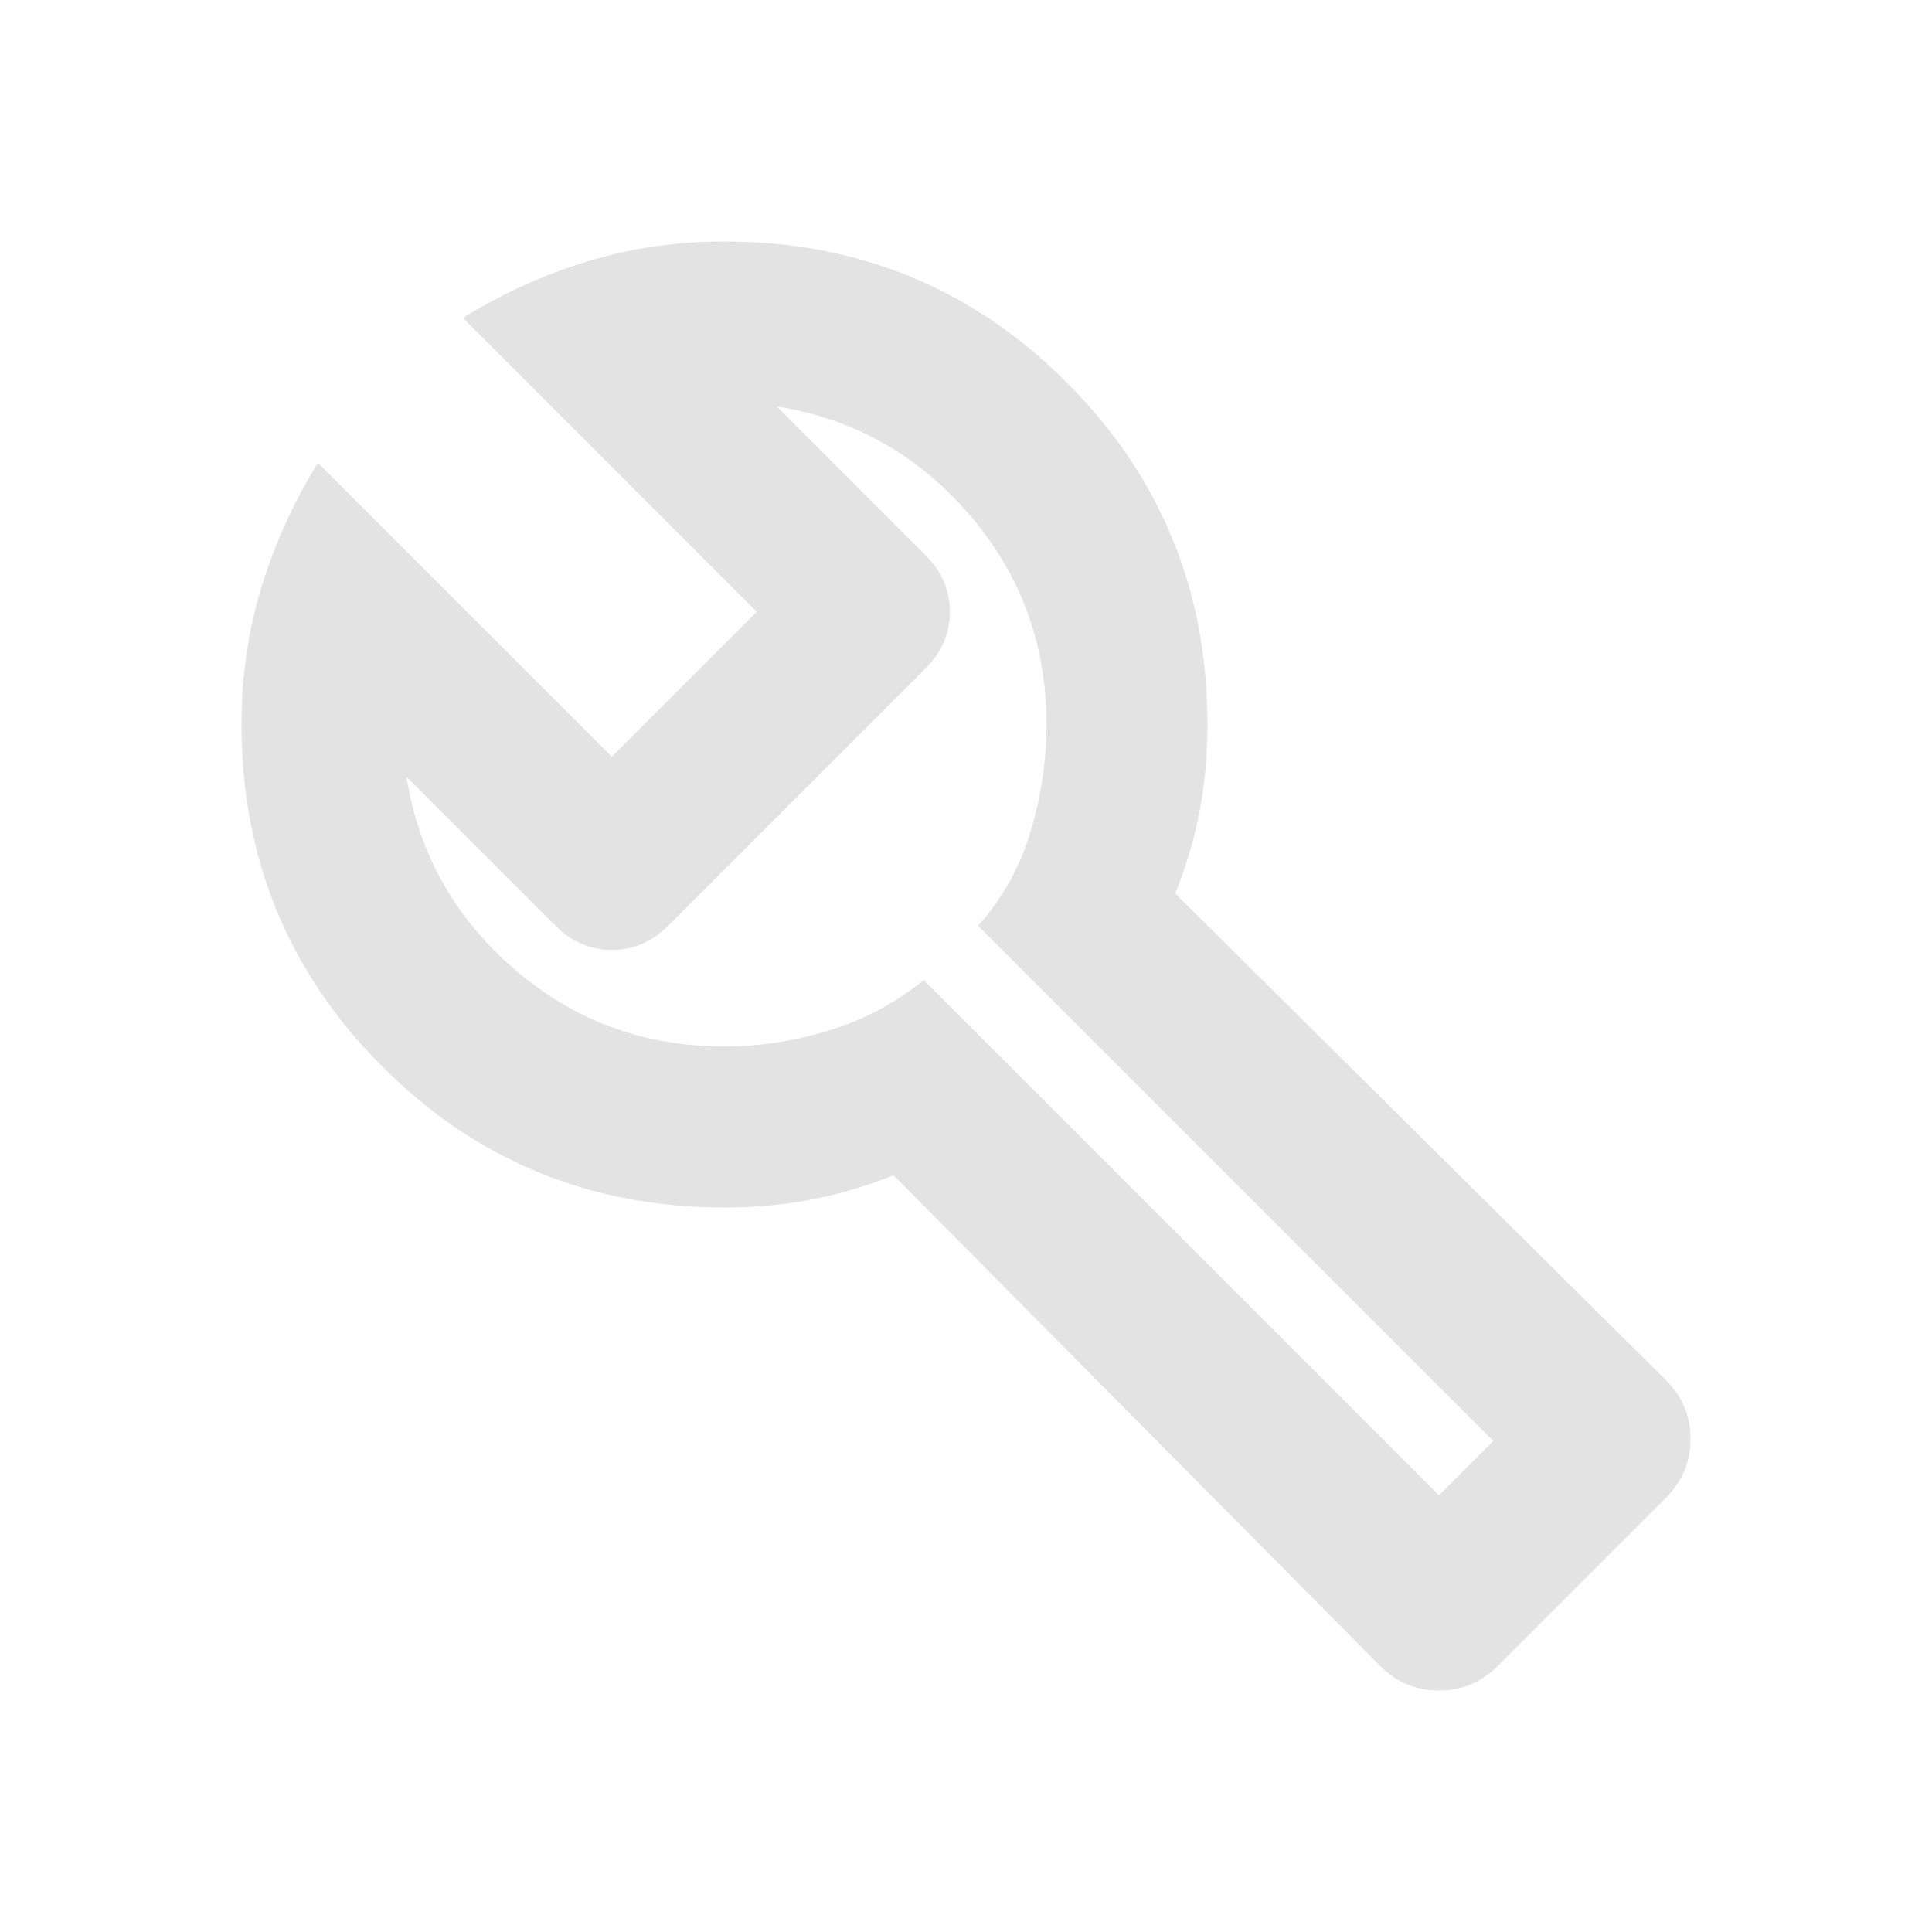
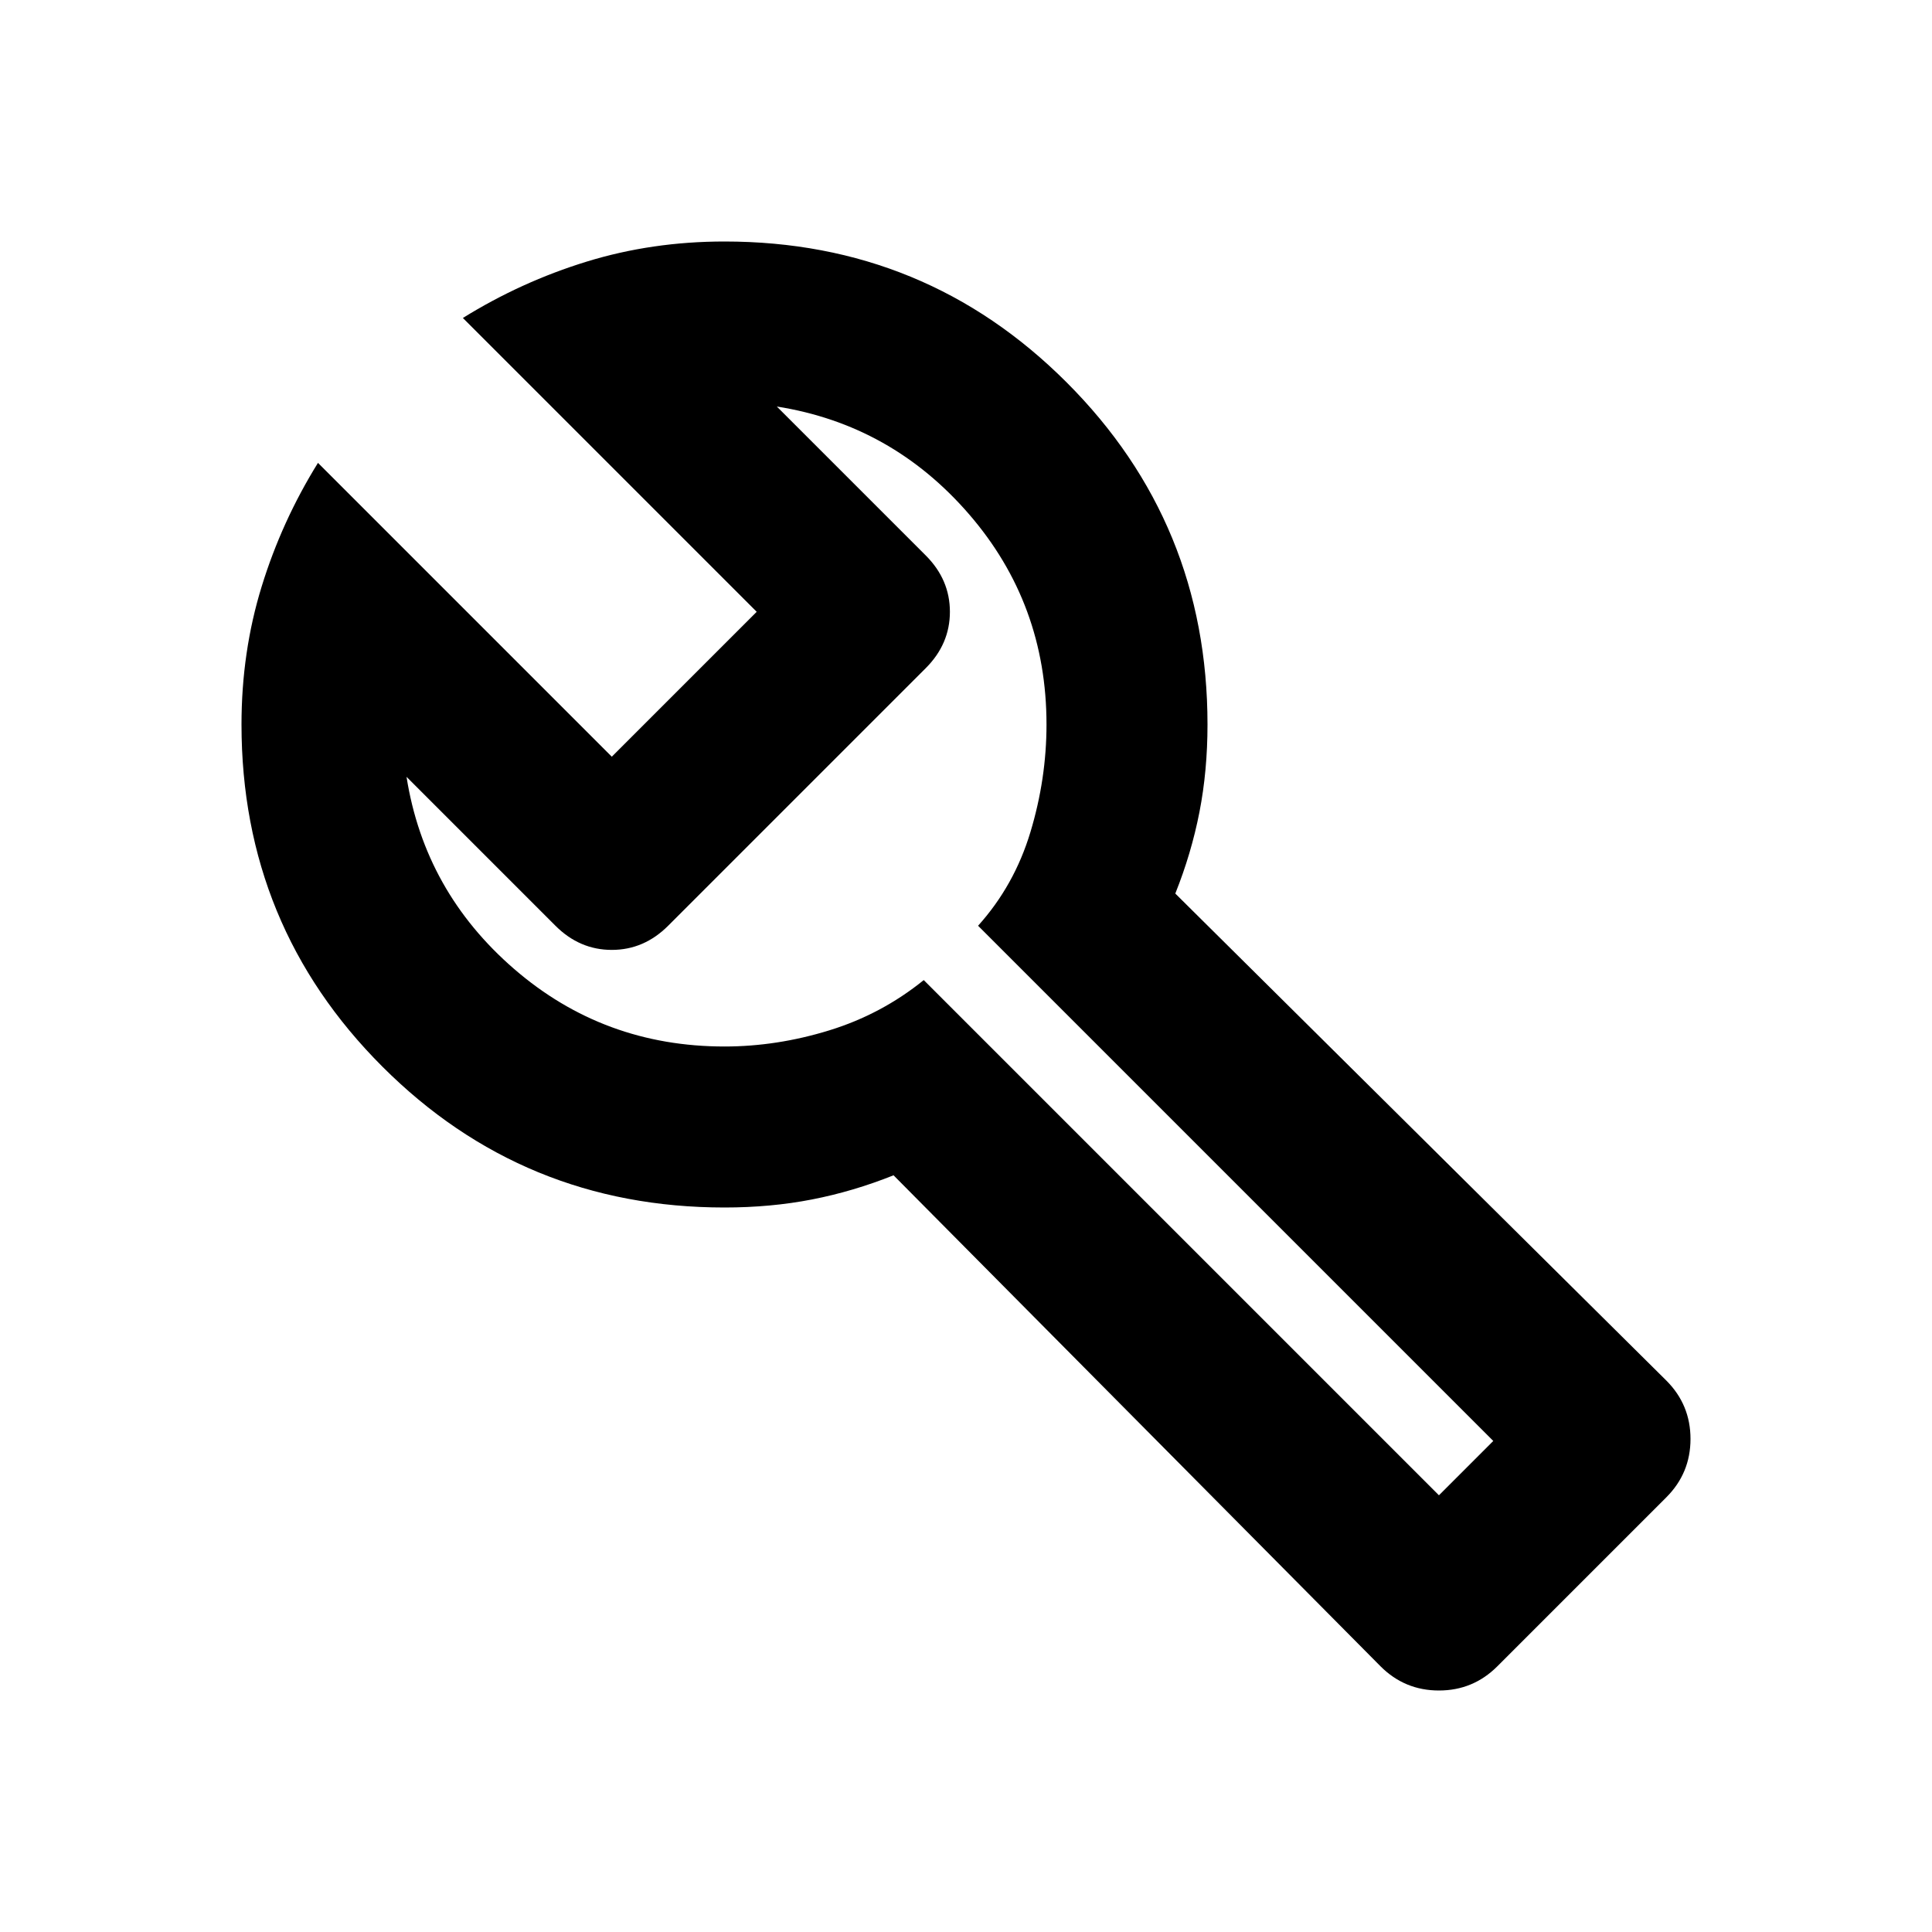
- <svg xmlns="http://www.w3.org/2000/svg" height="24px" viewBox="0 -960 960 960" width="24px" fill="#e3e3e3">
+ <svg xmlns="http://www.w3.org/2000/svg" height="24px" viewBox="0 -960 960 960" width="24px" fill="currentColor">
  <path d="M686-132 444-376q-20 8-40.5 12t-43.5 4q-100 0-170-70t-70-170q0-36 10-68.5t28-61.5l146 146 72-72-146-146q29-18 61.5-28t68.5-10q100 0 170 70t70 170q0 23-4 43.5T584-516l244 242q12 12 12 29t-12 29l-84 84q-12 12-29 12t-29-12Zm29-85 27-27-256-256q18-20 26-46.5t8-53.5q0-60-38.5-104.5T386-758l74 74q12 12 12 28t-12 28L332-500q-12 12-28 12t-28-12l-74-74q9 57 53.5 95.5T360-440q26 0 52-8t47-25l256 256ZM472-488Z" />
</svg>
